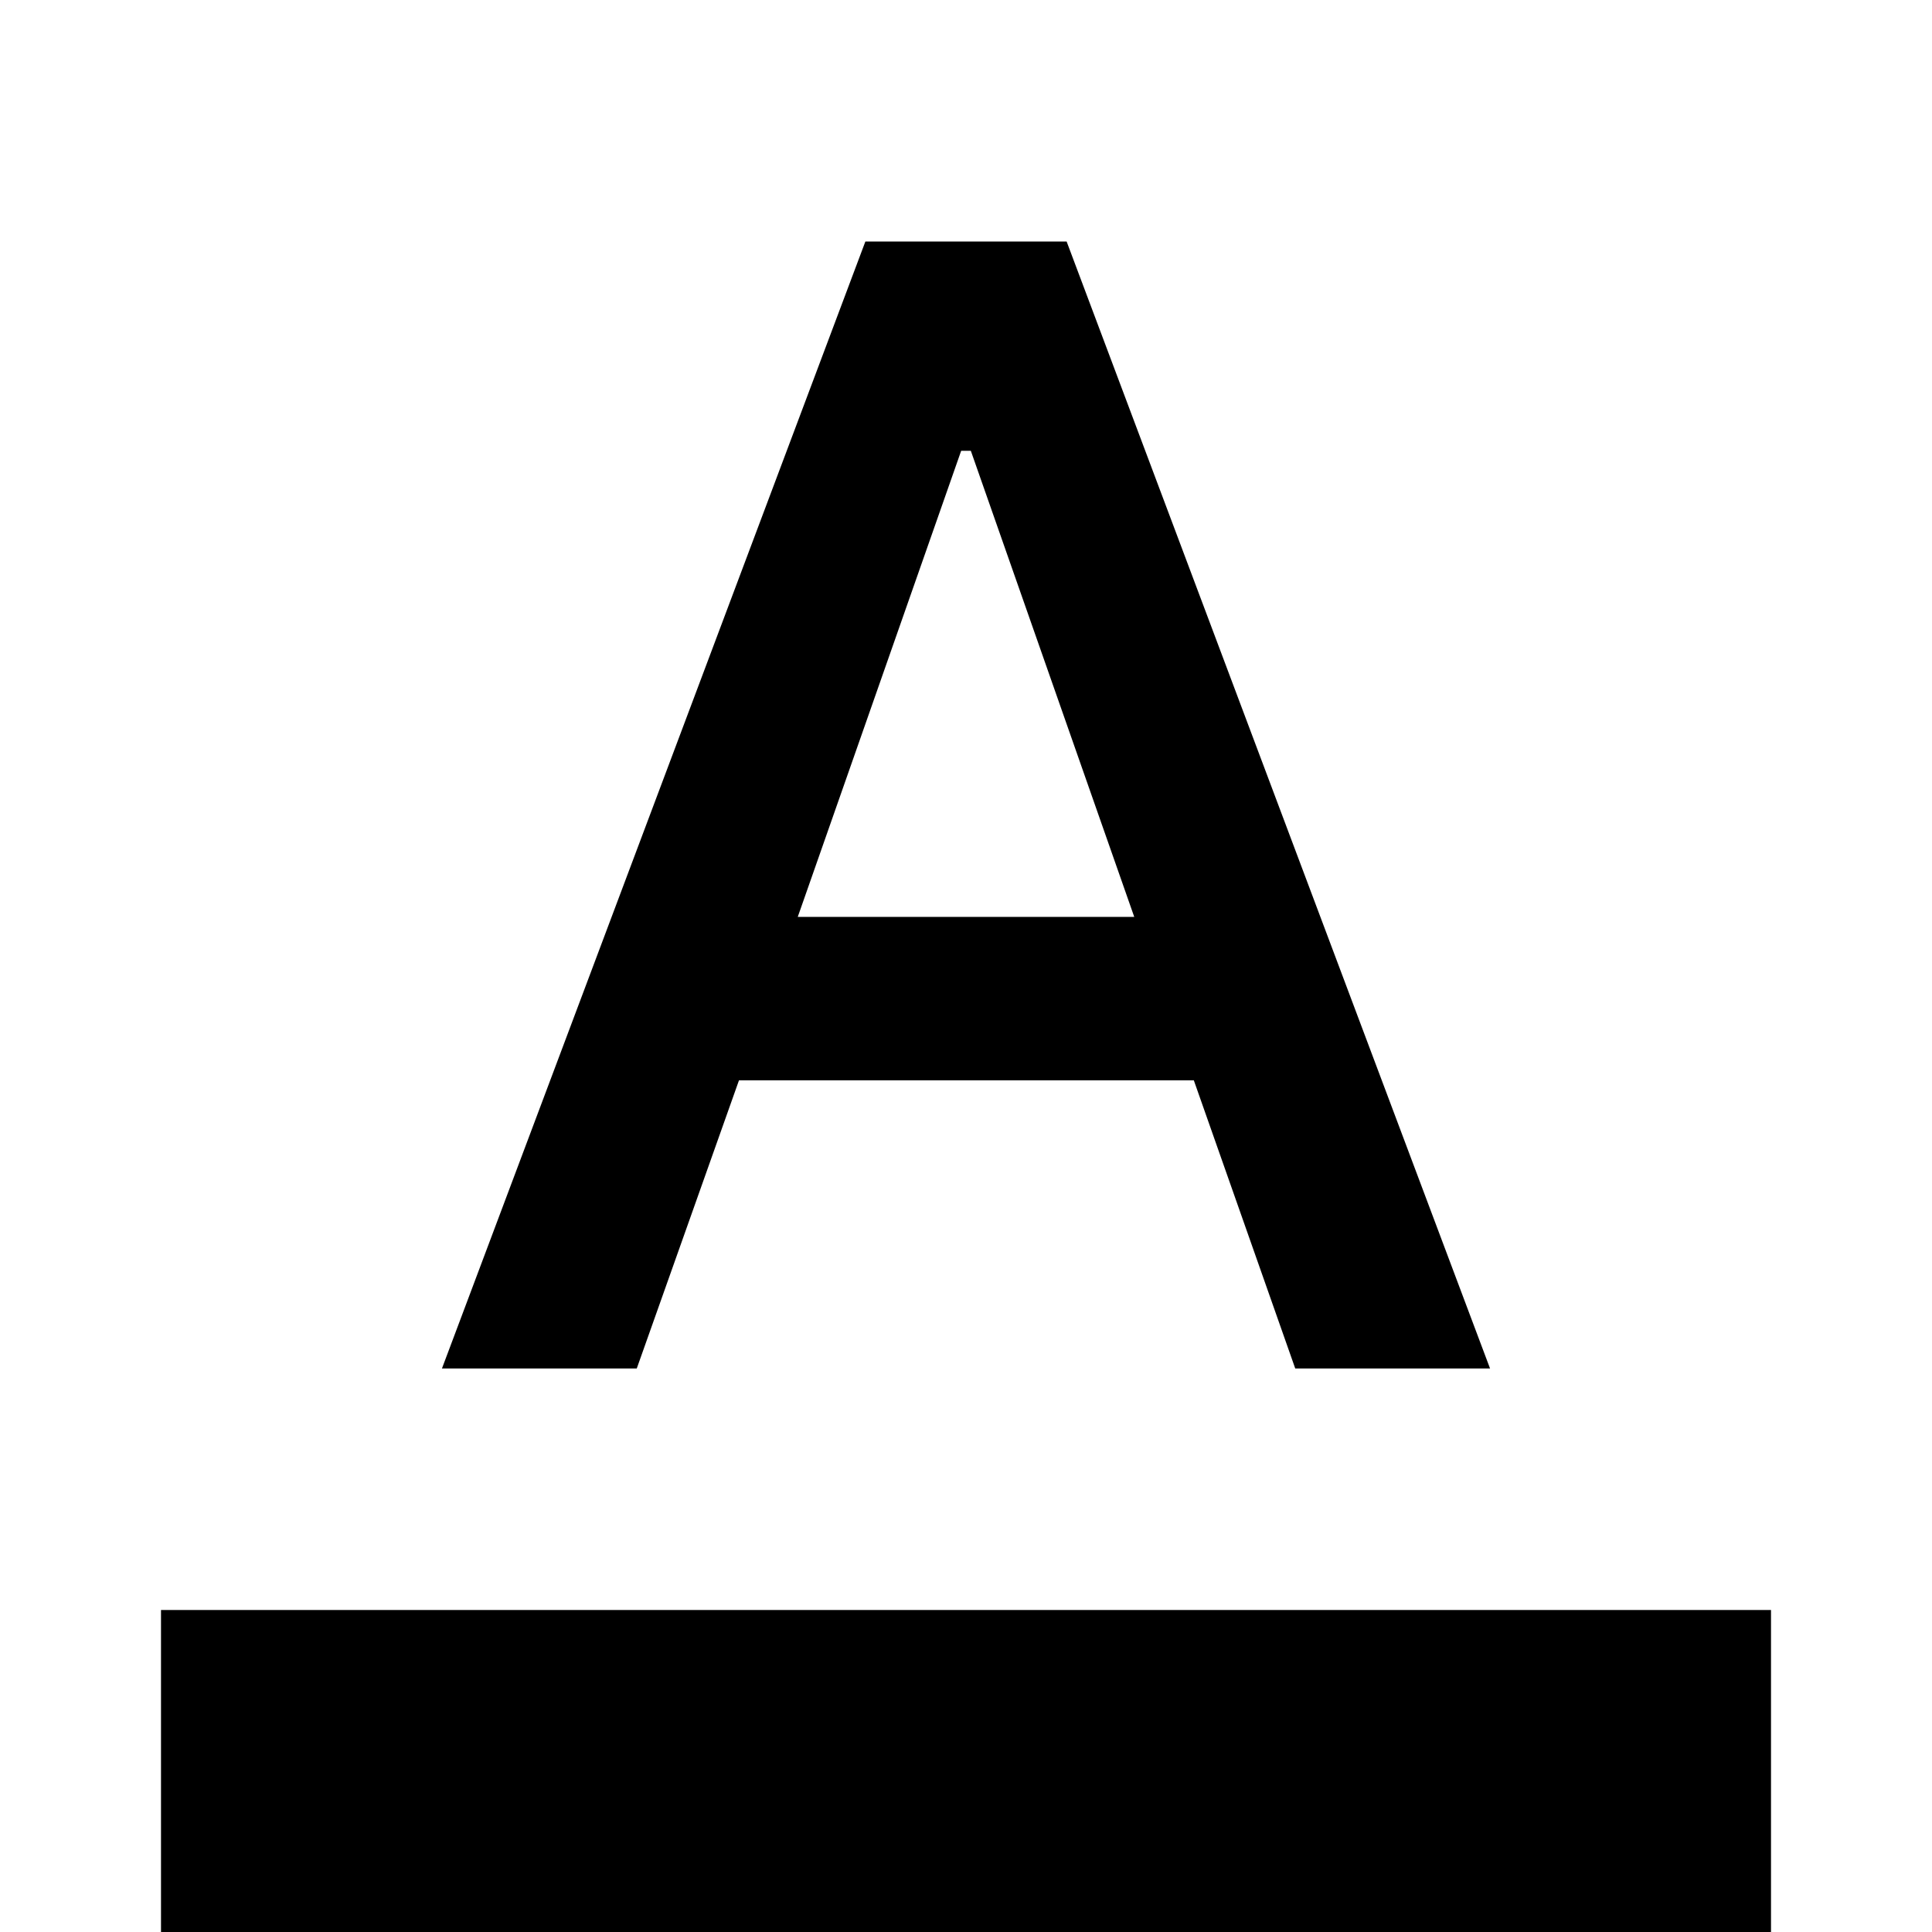
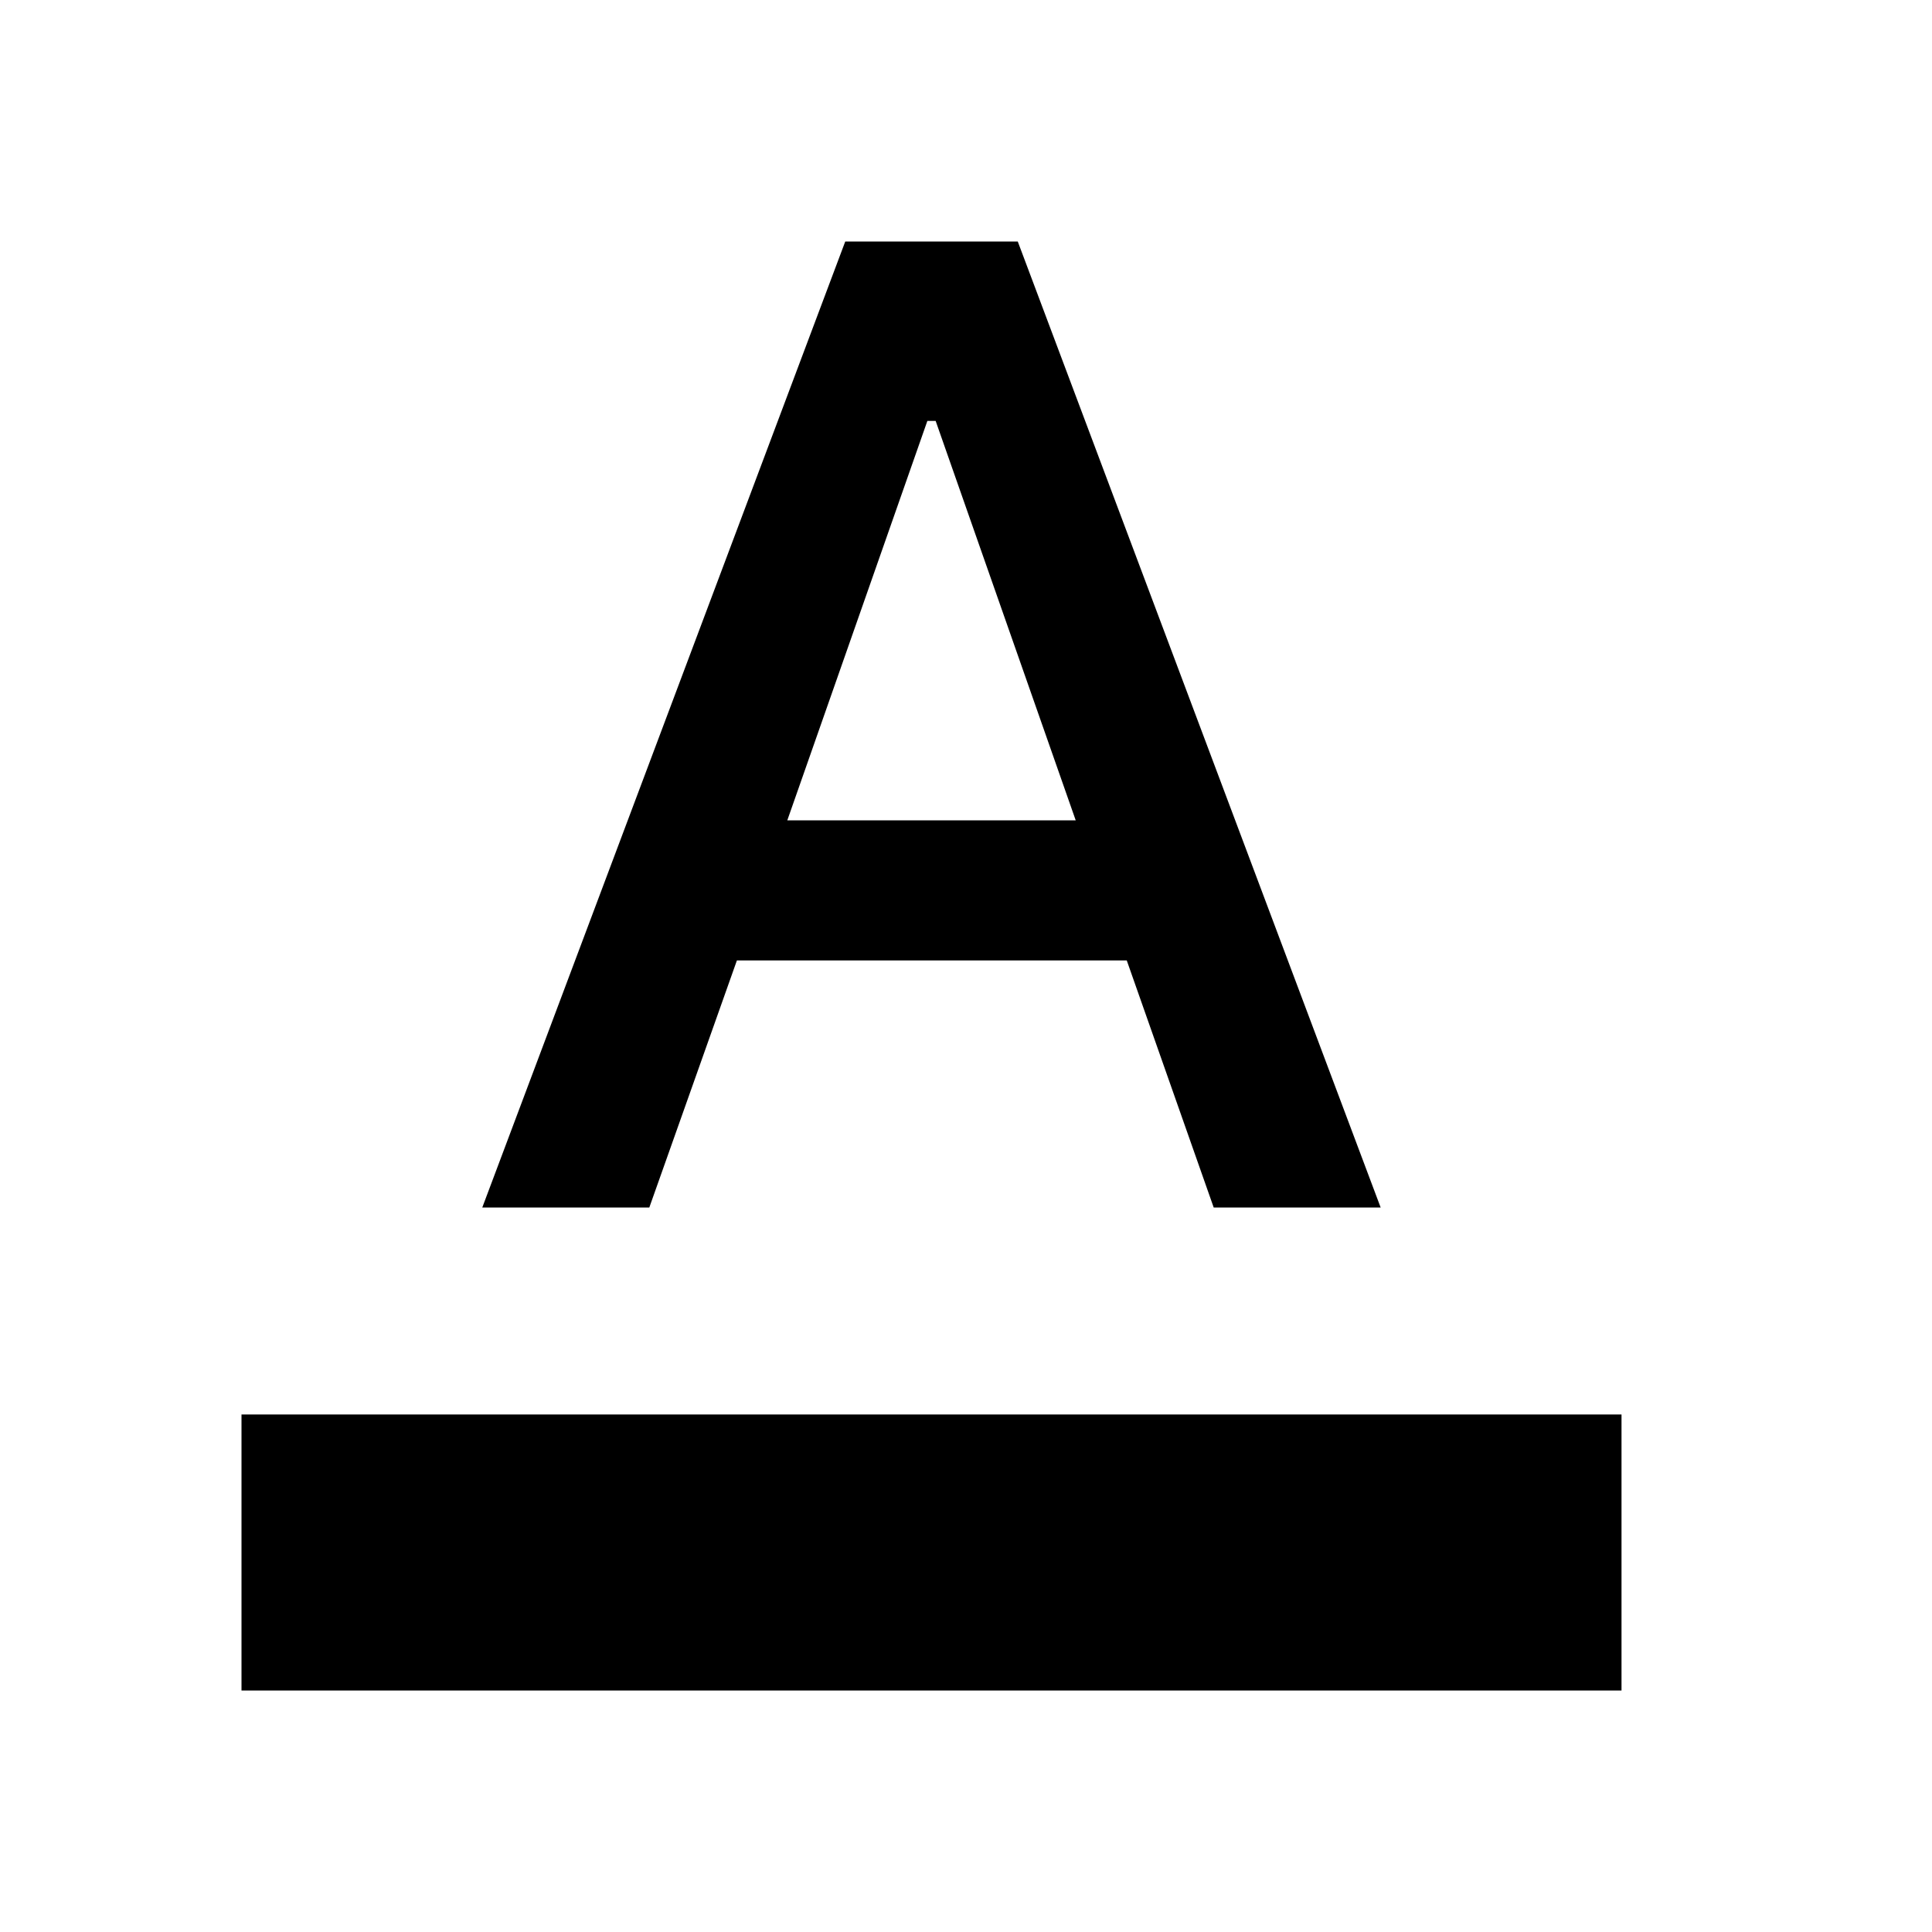
- <svg xmlns="http://www.w3.org/2000/svg" enable-background="new 0 0 24 24" height="24px" viewBox="0 0 24 24" width="24px">
-   <g>
-     <path d="M2,20h20v4H2V20z M5.49,17h2.42l1.27-3.58h5.65L16.09,17h2.42L13.25,3h-2.5L5.49,17z M9.91,11.39l2.03-5.79h0.12l2.03,5.79 H9.91z" />
-   </g>
+ <svg xmlns="http://www.w3.org/2000/svg" height="24px" viewBox="0 0 24 24" width="24px">
+   <path d="M3 17.571H20.143V21H3V17.571ZM5.991 15H8.066L9.154 11.931H13.997L15.077 15H17.151L12.643 3H10.5L5.991 15ZM9.78 10.191L11.52 5.229H11.623L13.363 10.191H9.78Z" />
</svg>
